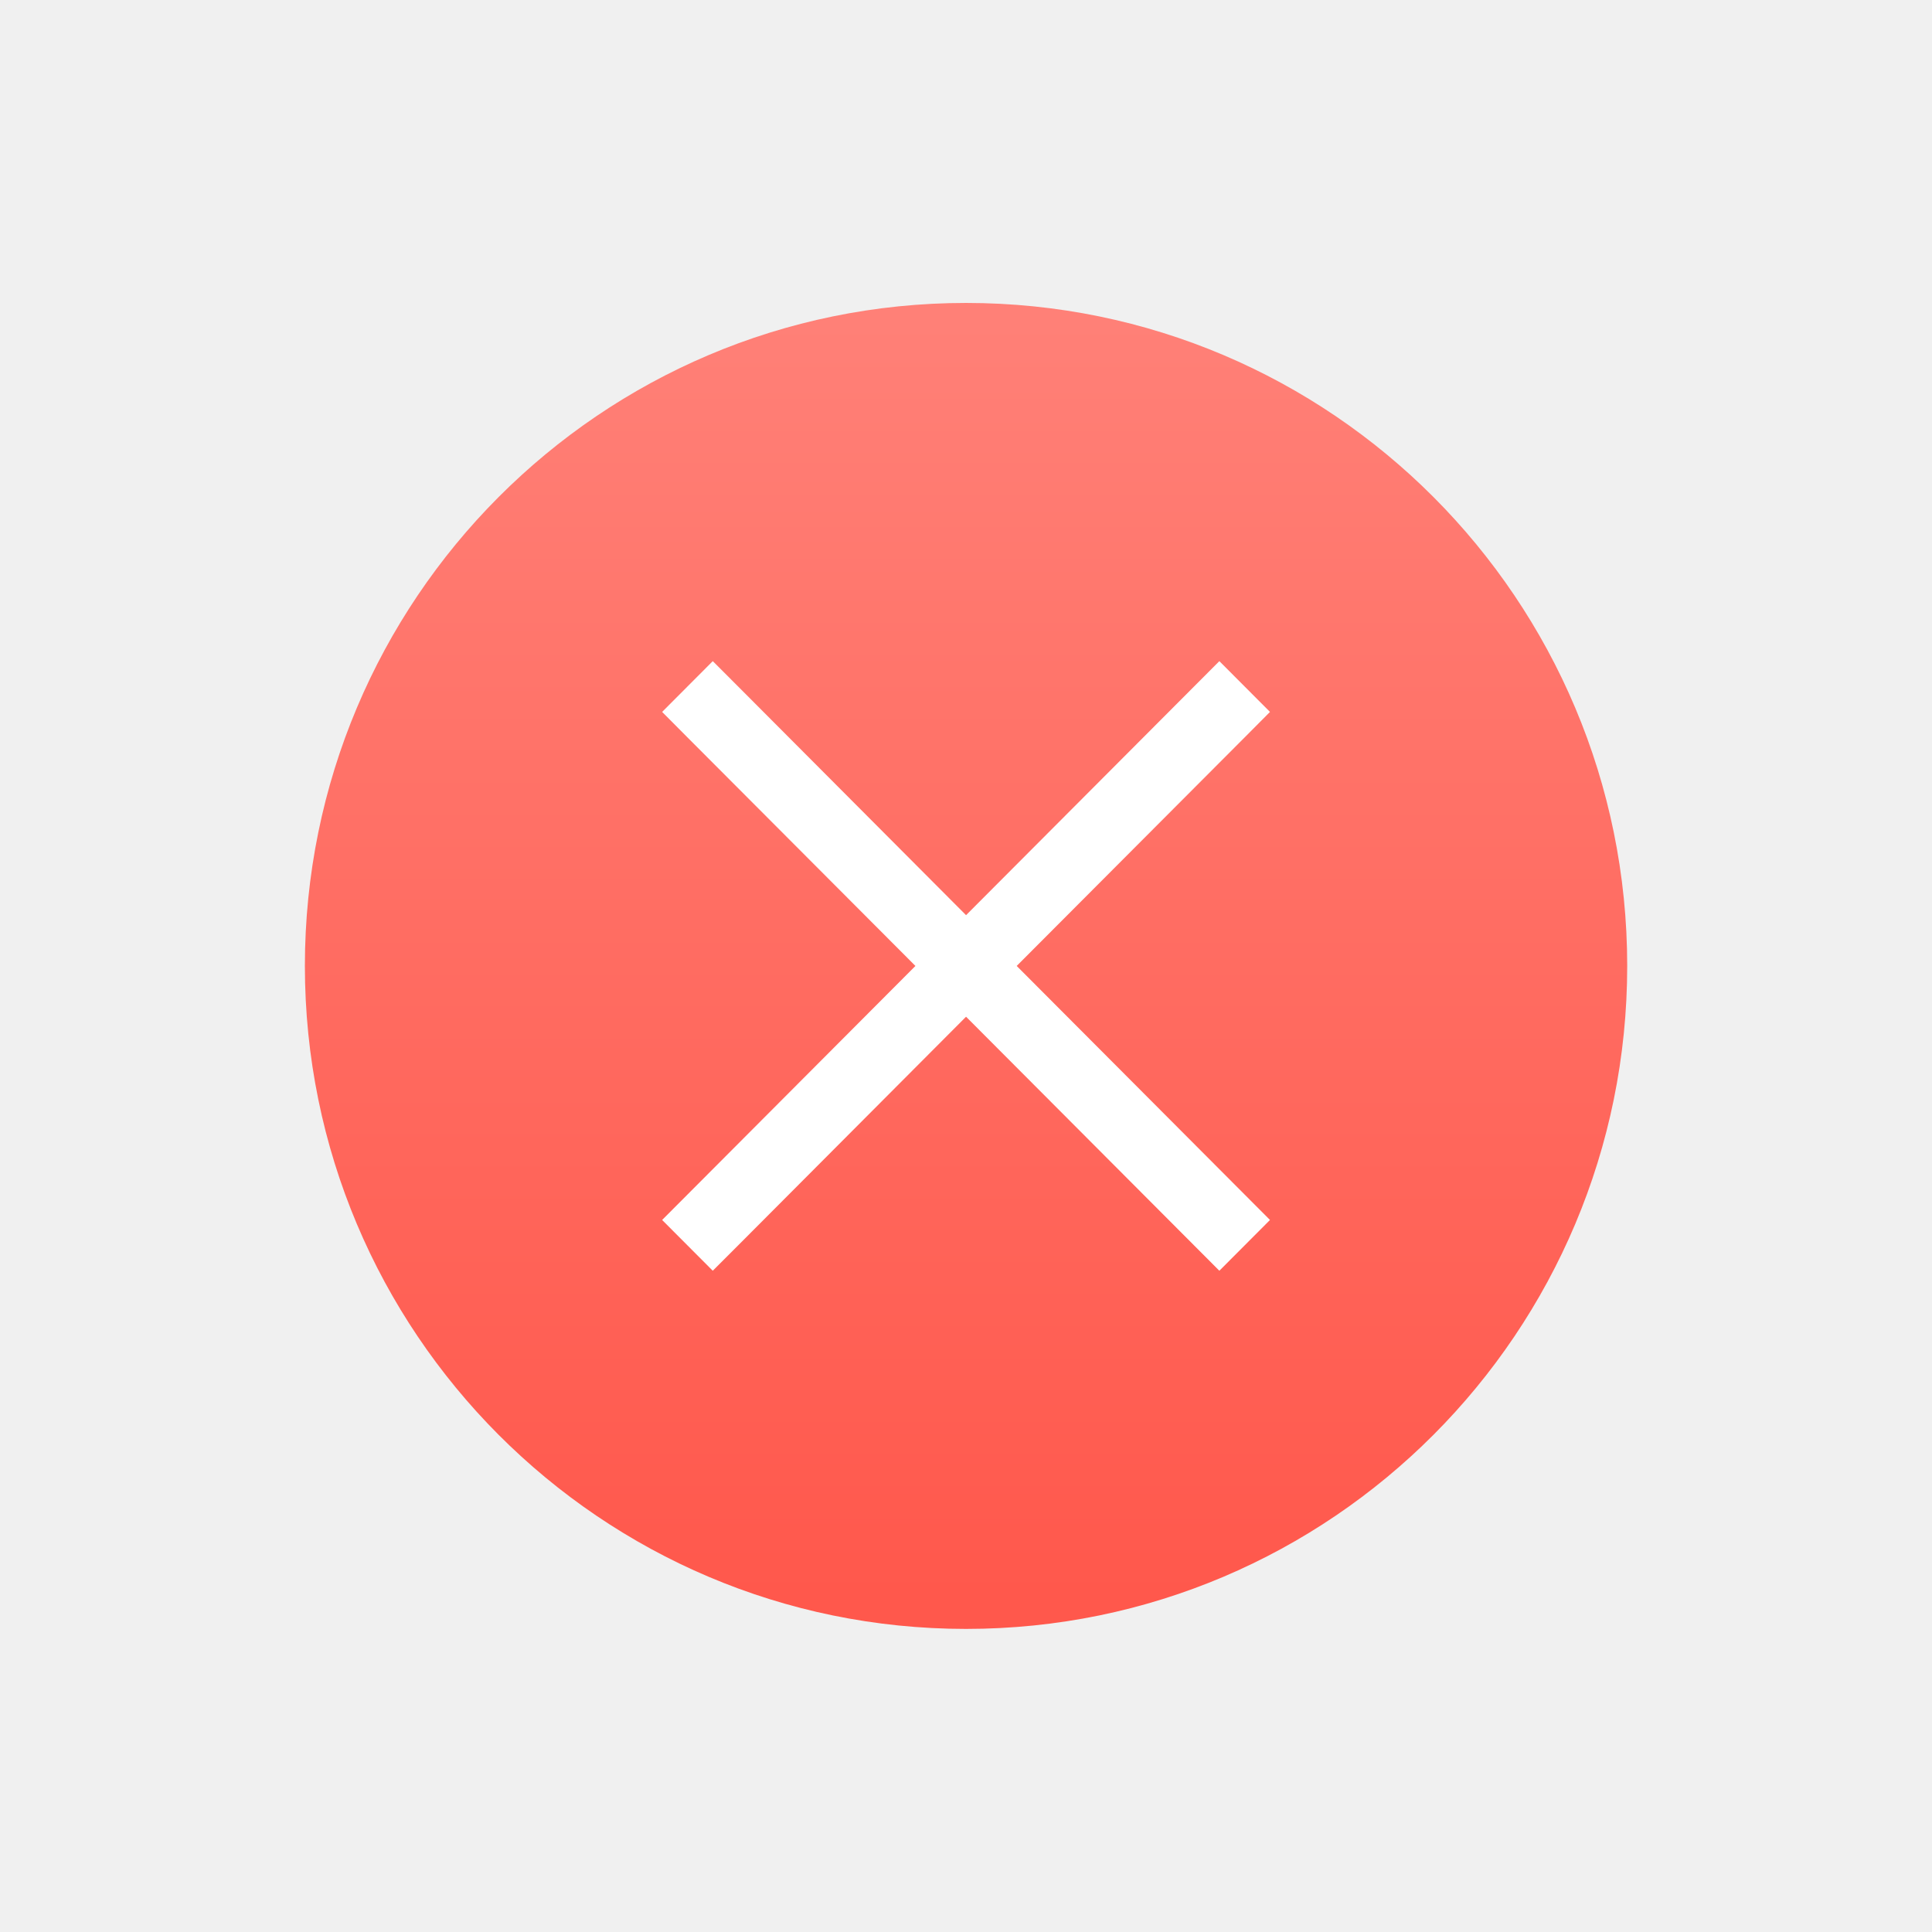
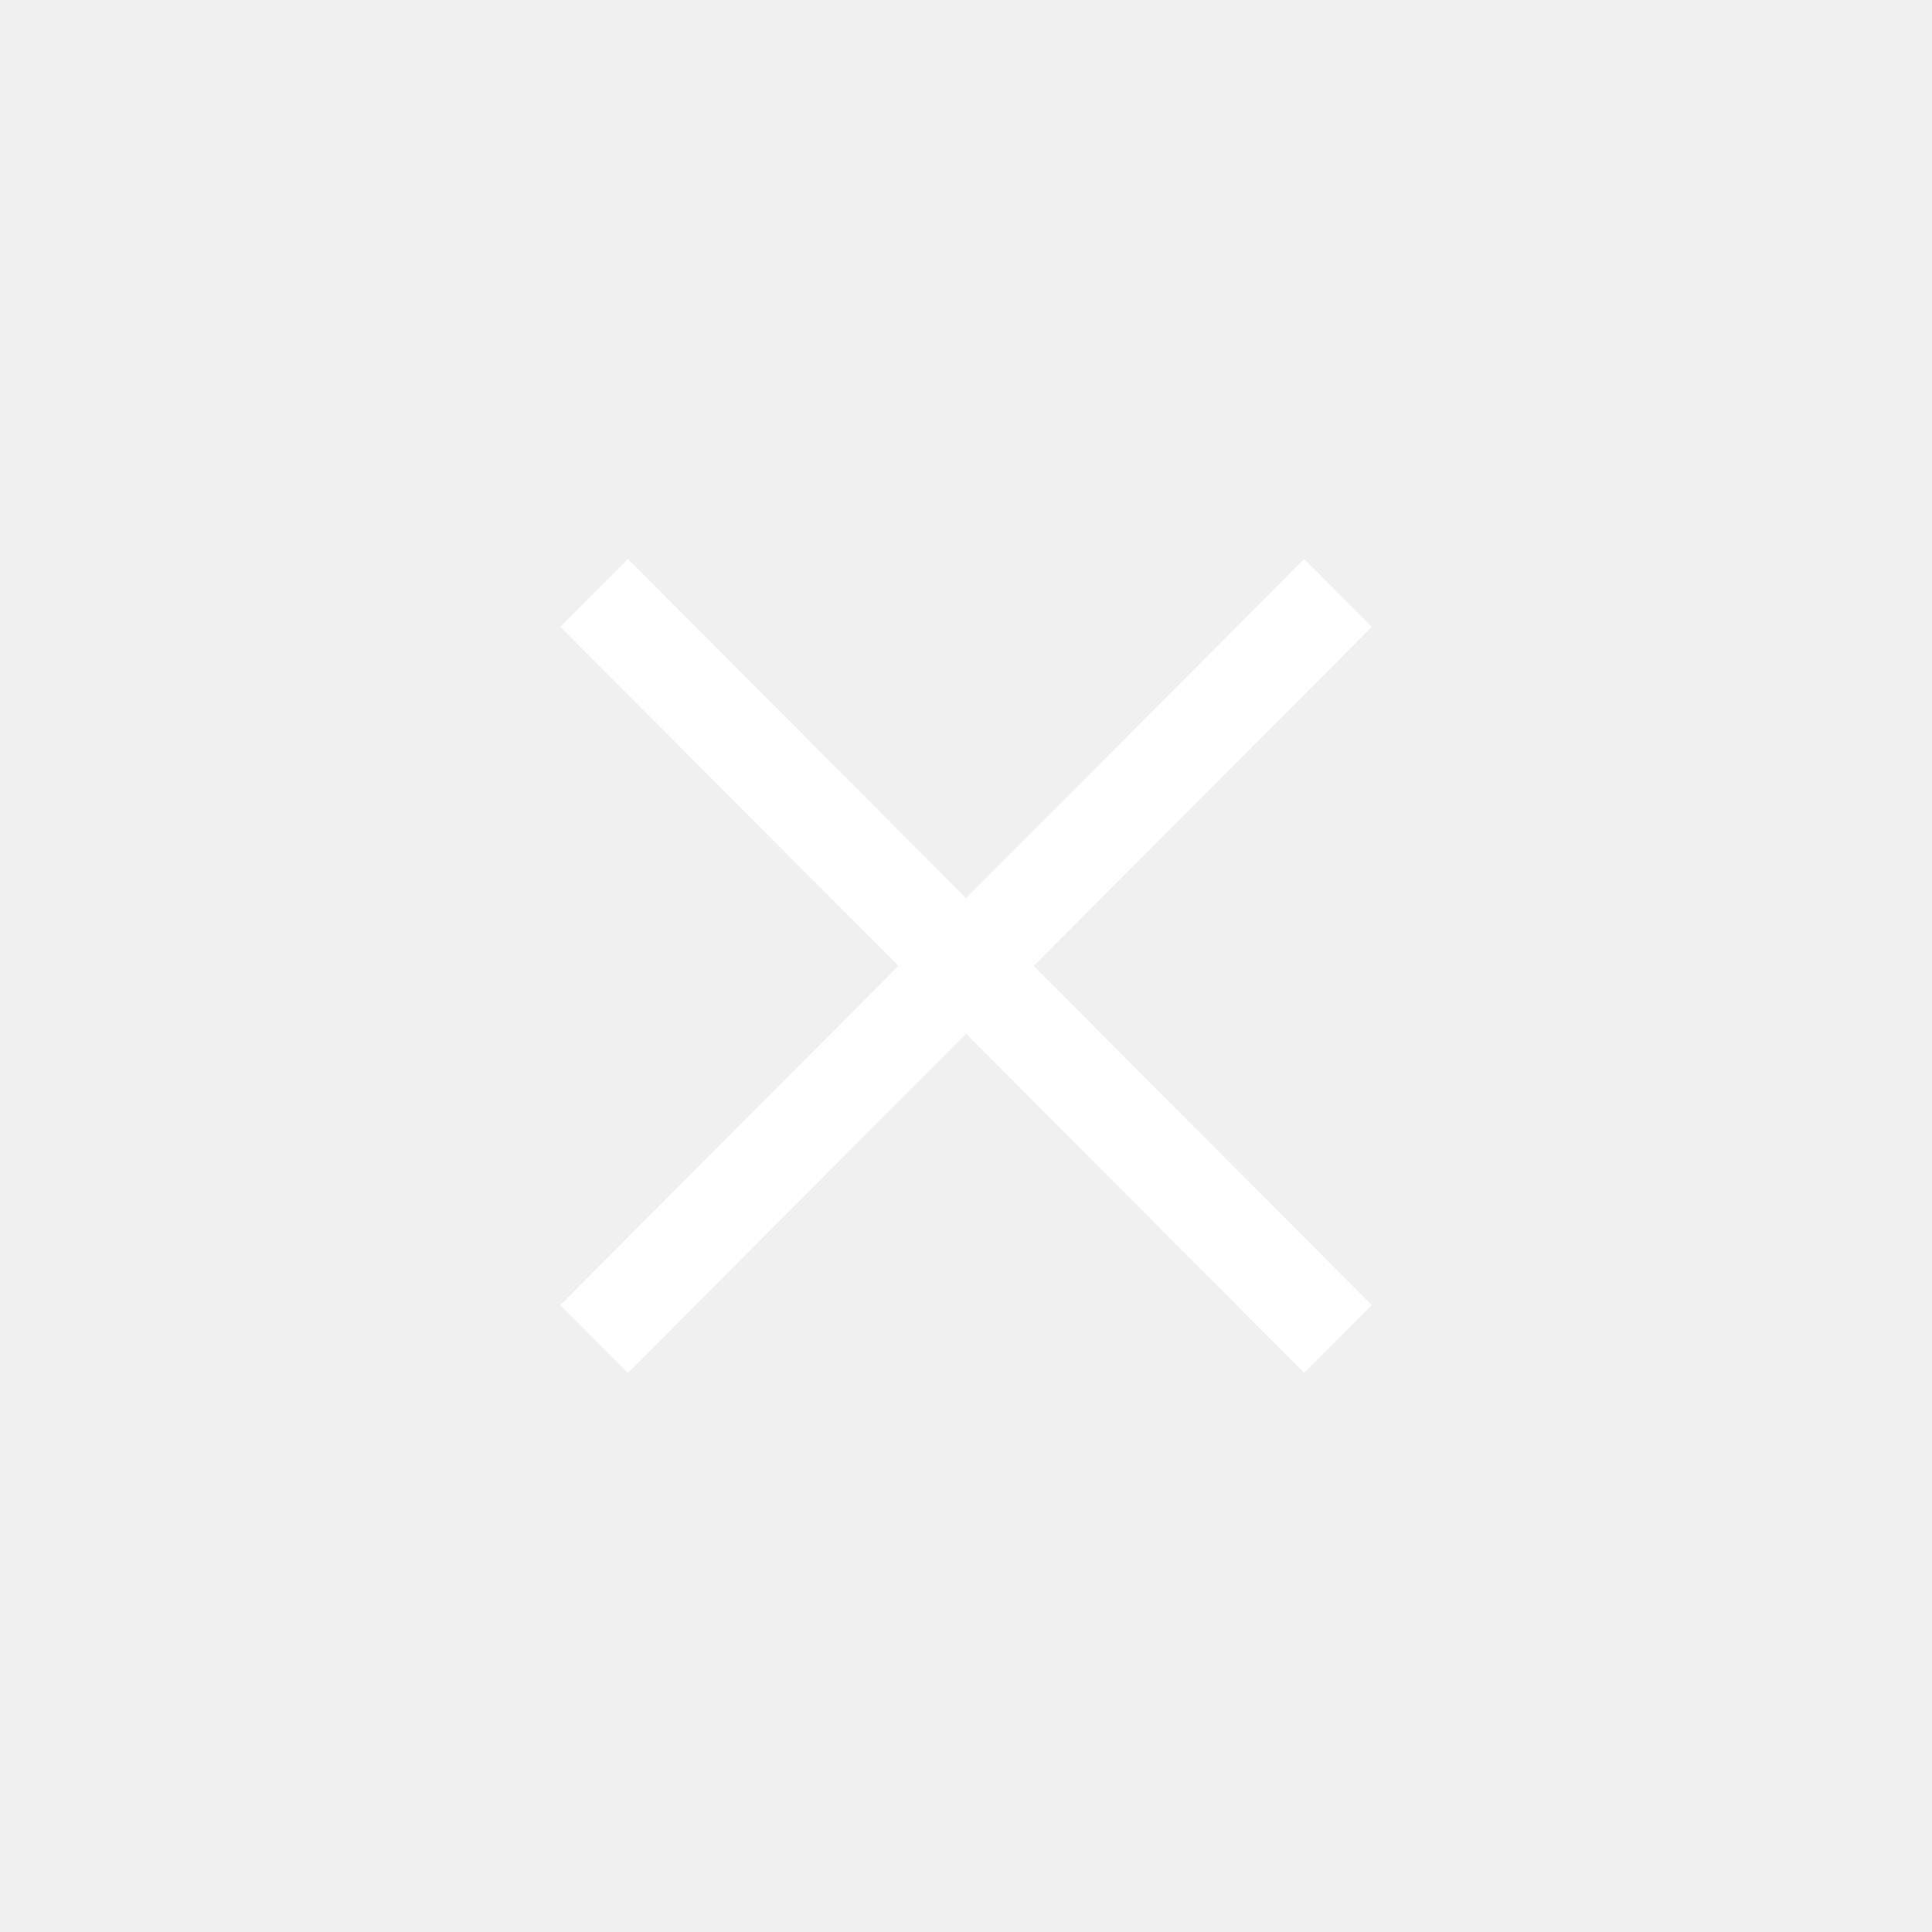
<svg xmlns="http://www.w3.org/2000/svg" id="svg8" version="1.1" viewBox="0 0 7.937 7.938" height="30" width="30">
-   <defs id="defs2">
-     <linearGradient id="b" gradientUnits="userSpaceOnUse" x1="399.994" x2="399.994" y1="545.139" y2="518.139">
-       <stop offset="0" stop-color="#ff584c" id="stop7" />
-       <stop offset="1" stop-color="#ff8077" id="stop9" />
-     </linearGradient>
-     <linearGradient id="a" gradientUnits="userSpaceOnUse" x1="399.571" x2="399.571" y1="545.798" y2="517.798">
-       <stop offset="0" stop-color="#3889e9" id="stop2" />
-       <stop offset="1" stop-color="#5ea5fb" id="stop4" />
-     </linearGradient>
-   </defs>
+   <defs id="defs2" />
  <g transform="translate(0,-289.0625)" id="layer1">
    <g transform="matrix(0.2645833,0,0,0.2645833,11.89587,2.95642)" id="4" />
    <g transform="matrix(0.2645833,0,0,0.2645833,8.257853,2.602067)" id="4-7" />
    <rect style="opacity:0;fill:#000000;fill-opacity:1;stroke:none;stroke-width:0.184;stroke-linejoin:miter;stroke-miterlimit:4;stroke-dasharray:none;stroke-opacity:1;paint-order:markers stroke fill" id="rect1569-36" width="6.209" height="6.227" x="0.864" y="289.918" ry="6.5889685e-06" />
-     <g stroke-width="1.3" transform="matrix(0.1940363,0,0,0.194572,-73.75664,189.5582)" id="g27">
-       <circle style="fill:url(#b)" cx="400.571" cy="531.798" fill="url(#b)" r="14" id="circle23" />
-       <circle style="fill:url(#a)" cx="400.571" cy="531.798" fill="url(#a)" r="0" id="circle25" />
-     </g>
-     <polygon style="fill:#ffffff;fill-opacity:1" transform="matrix(0.2938177,0,0,0.2946651,-1.981058,287.0643)" points="23.438,16.354 23.792,16 24.5,16.708 24.146,17.063 20.958,20.25 24.146,23.438 24.5,23.792 23.792,24.5 23.438,24.146 20.25,20.958 17.063,24.146 16.708,24.5 16,23.792 16.354,23.438 19.542,20.25 16.354,17.063 16,16.708 16.708,16 17.063,16.354 20.25,19.542 " id="polygon2562" />
+     <polygon style="fill:#ffffff;fill-opacity:1" transform="matrix(0.3922627,0,0,0.393394,-3.974569,285.065)" points="24.146,17.063 20.958,20.25 24.146,23.438 24.5,23.792 23.792,24.5 23.438,24.146 20.25,20.958 17.063,24.146 16.708,24.5 16,23.792 16.354,23.438 19.542,20.25 16.354,17.063 16,16.708 16.708,16 17.063,16.354 20.25,19.542 23.438,16.354 23.792,16 24.5,16.708 " id="polygon2562" />
  </g>
</svg>
